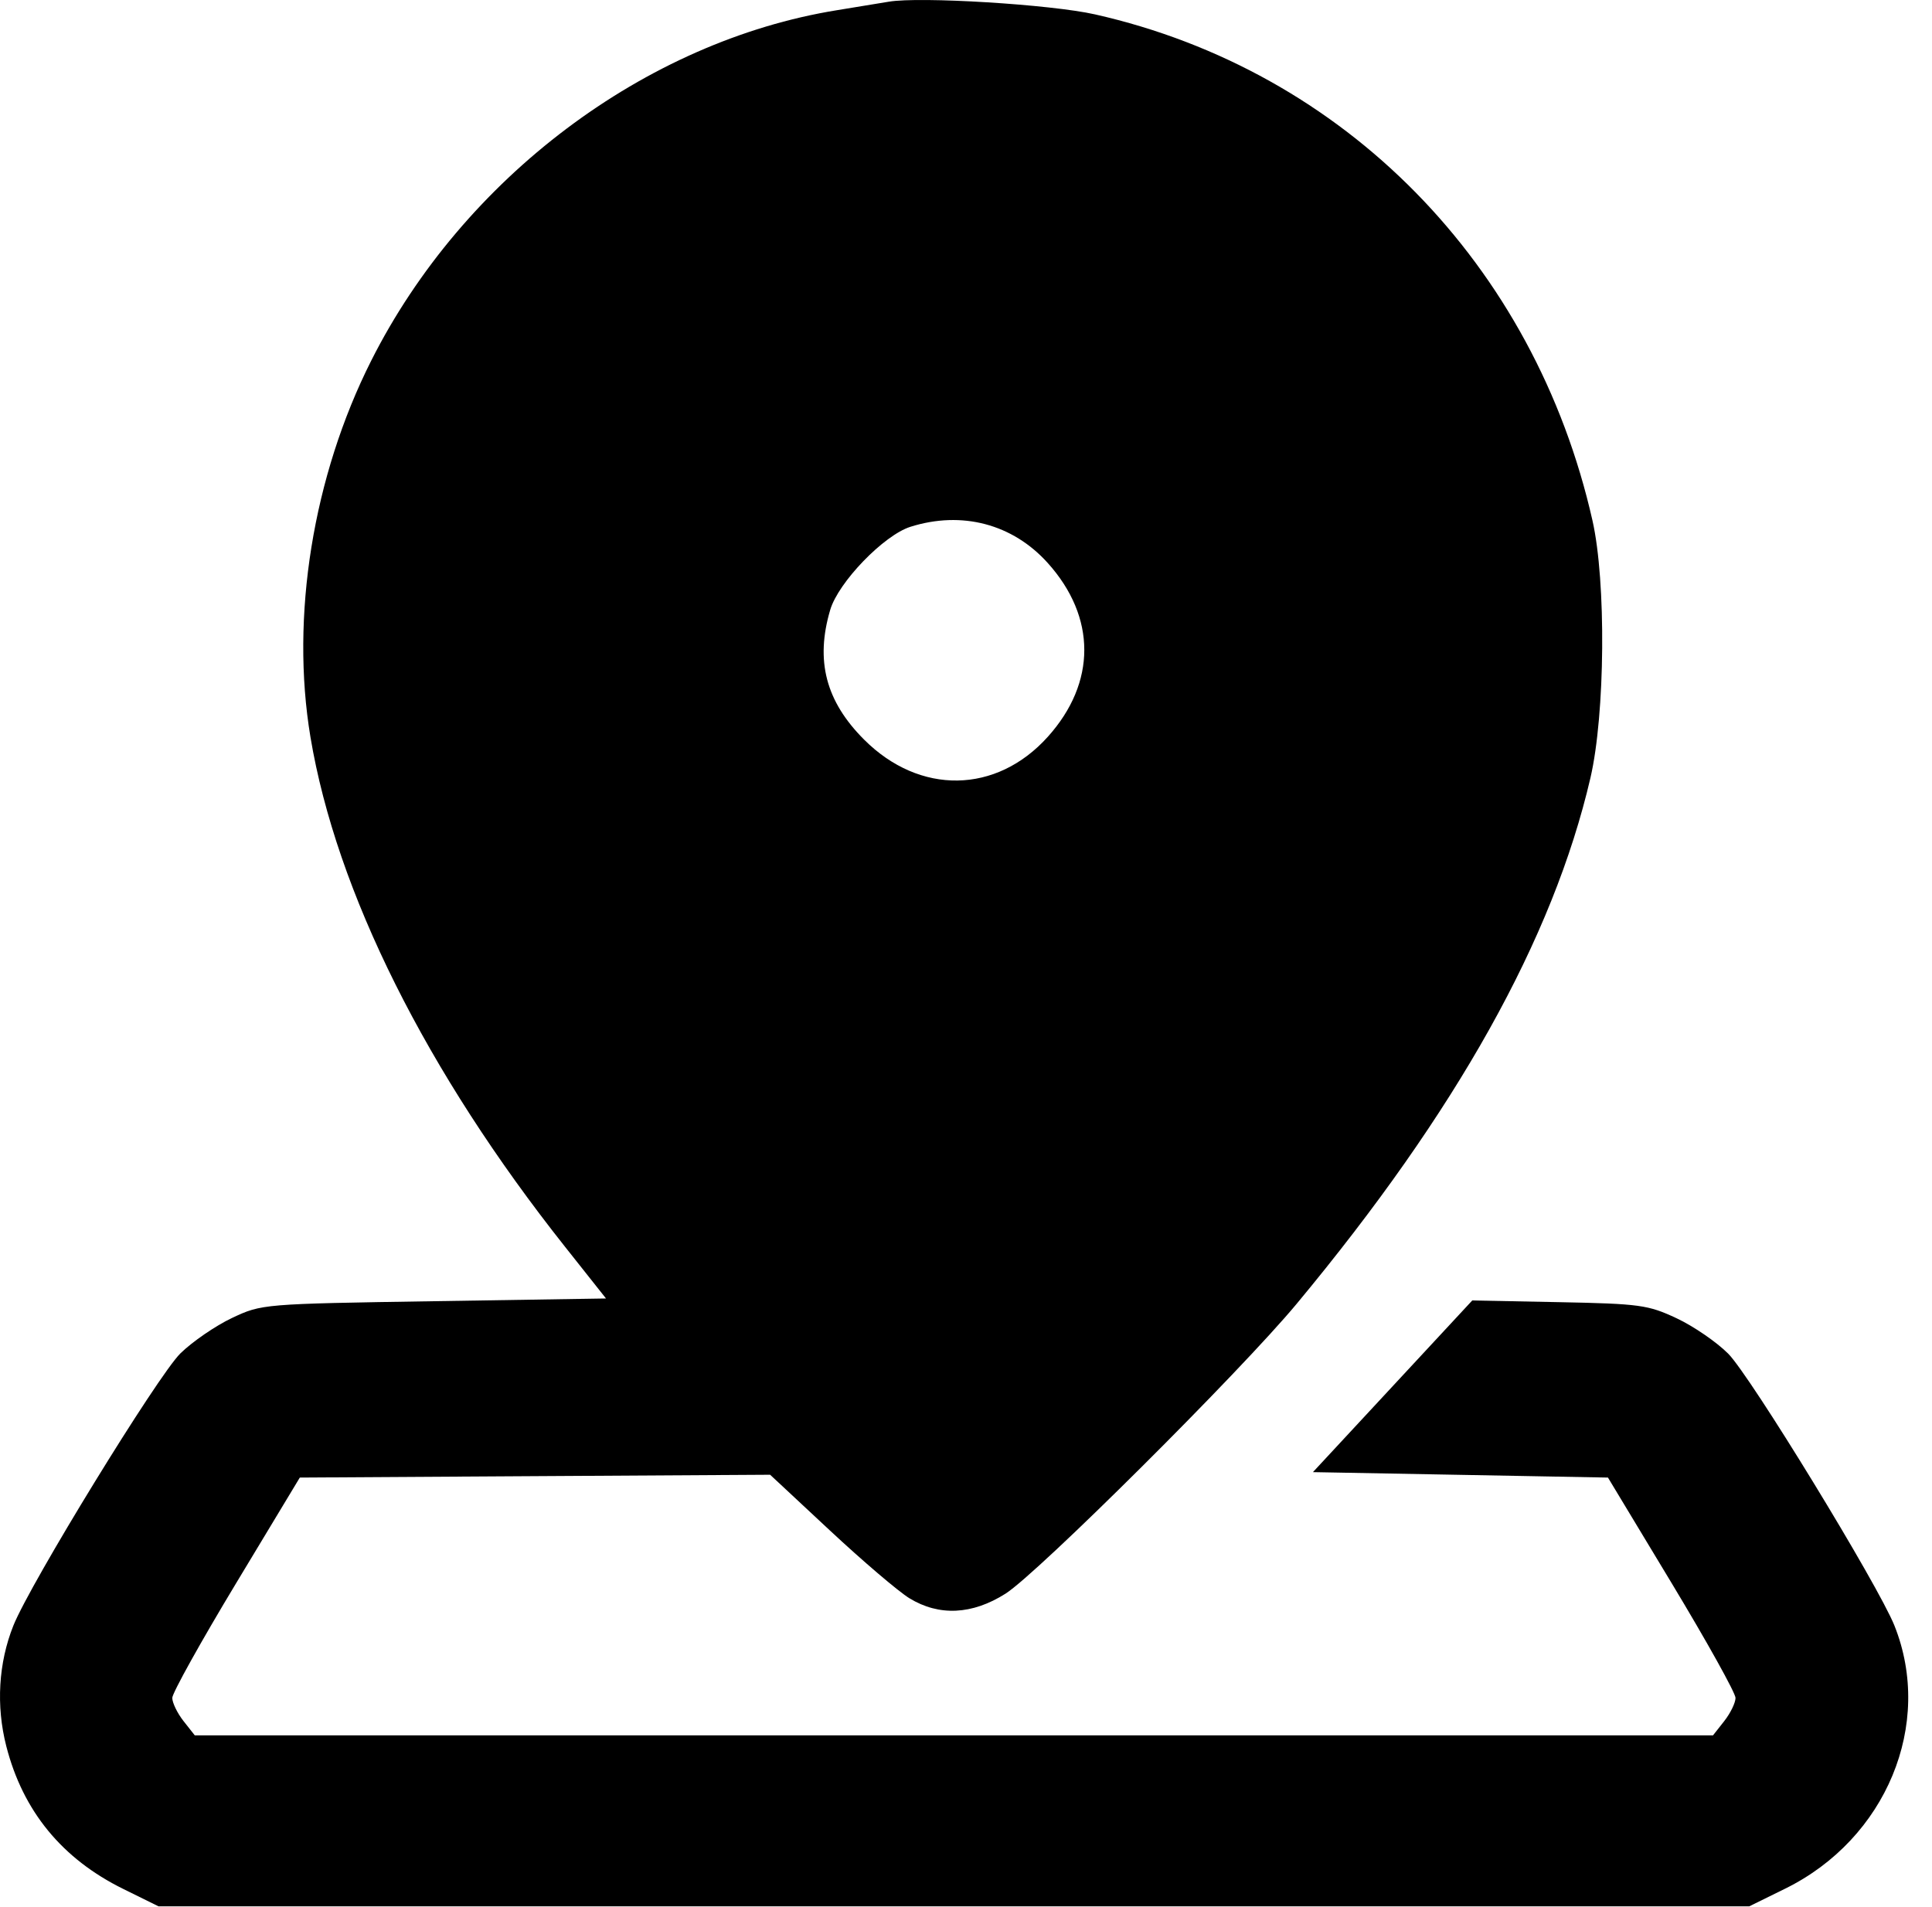
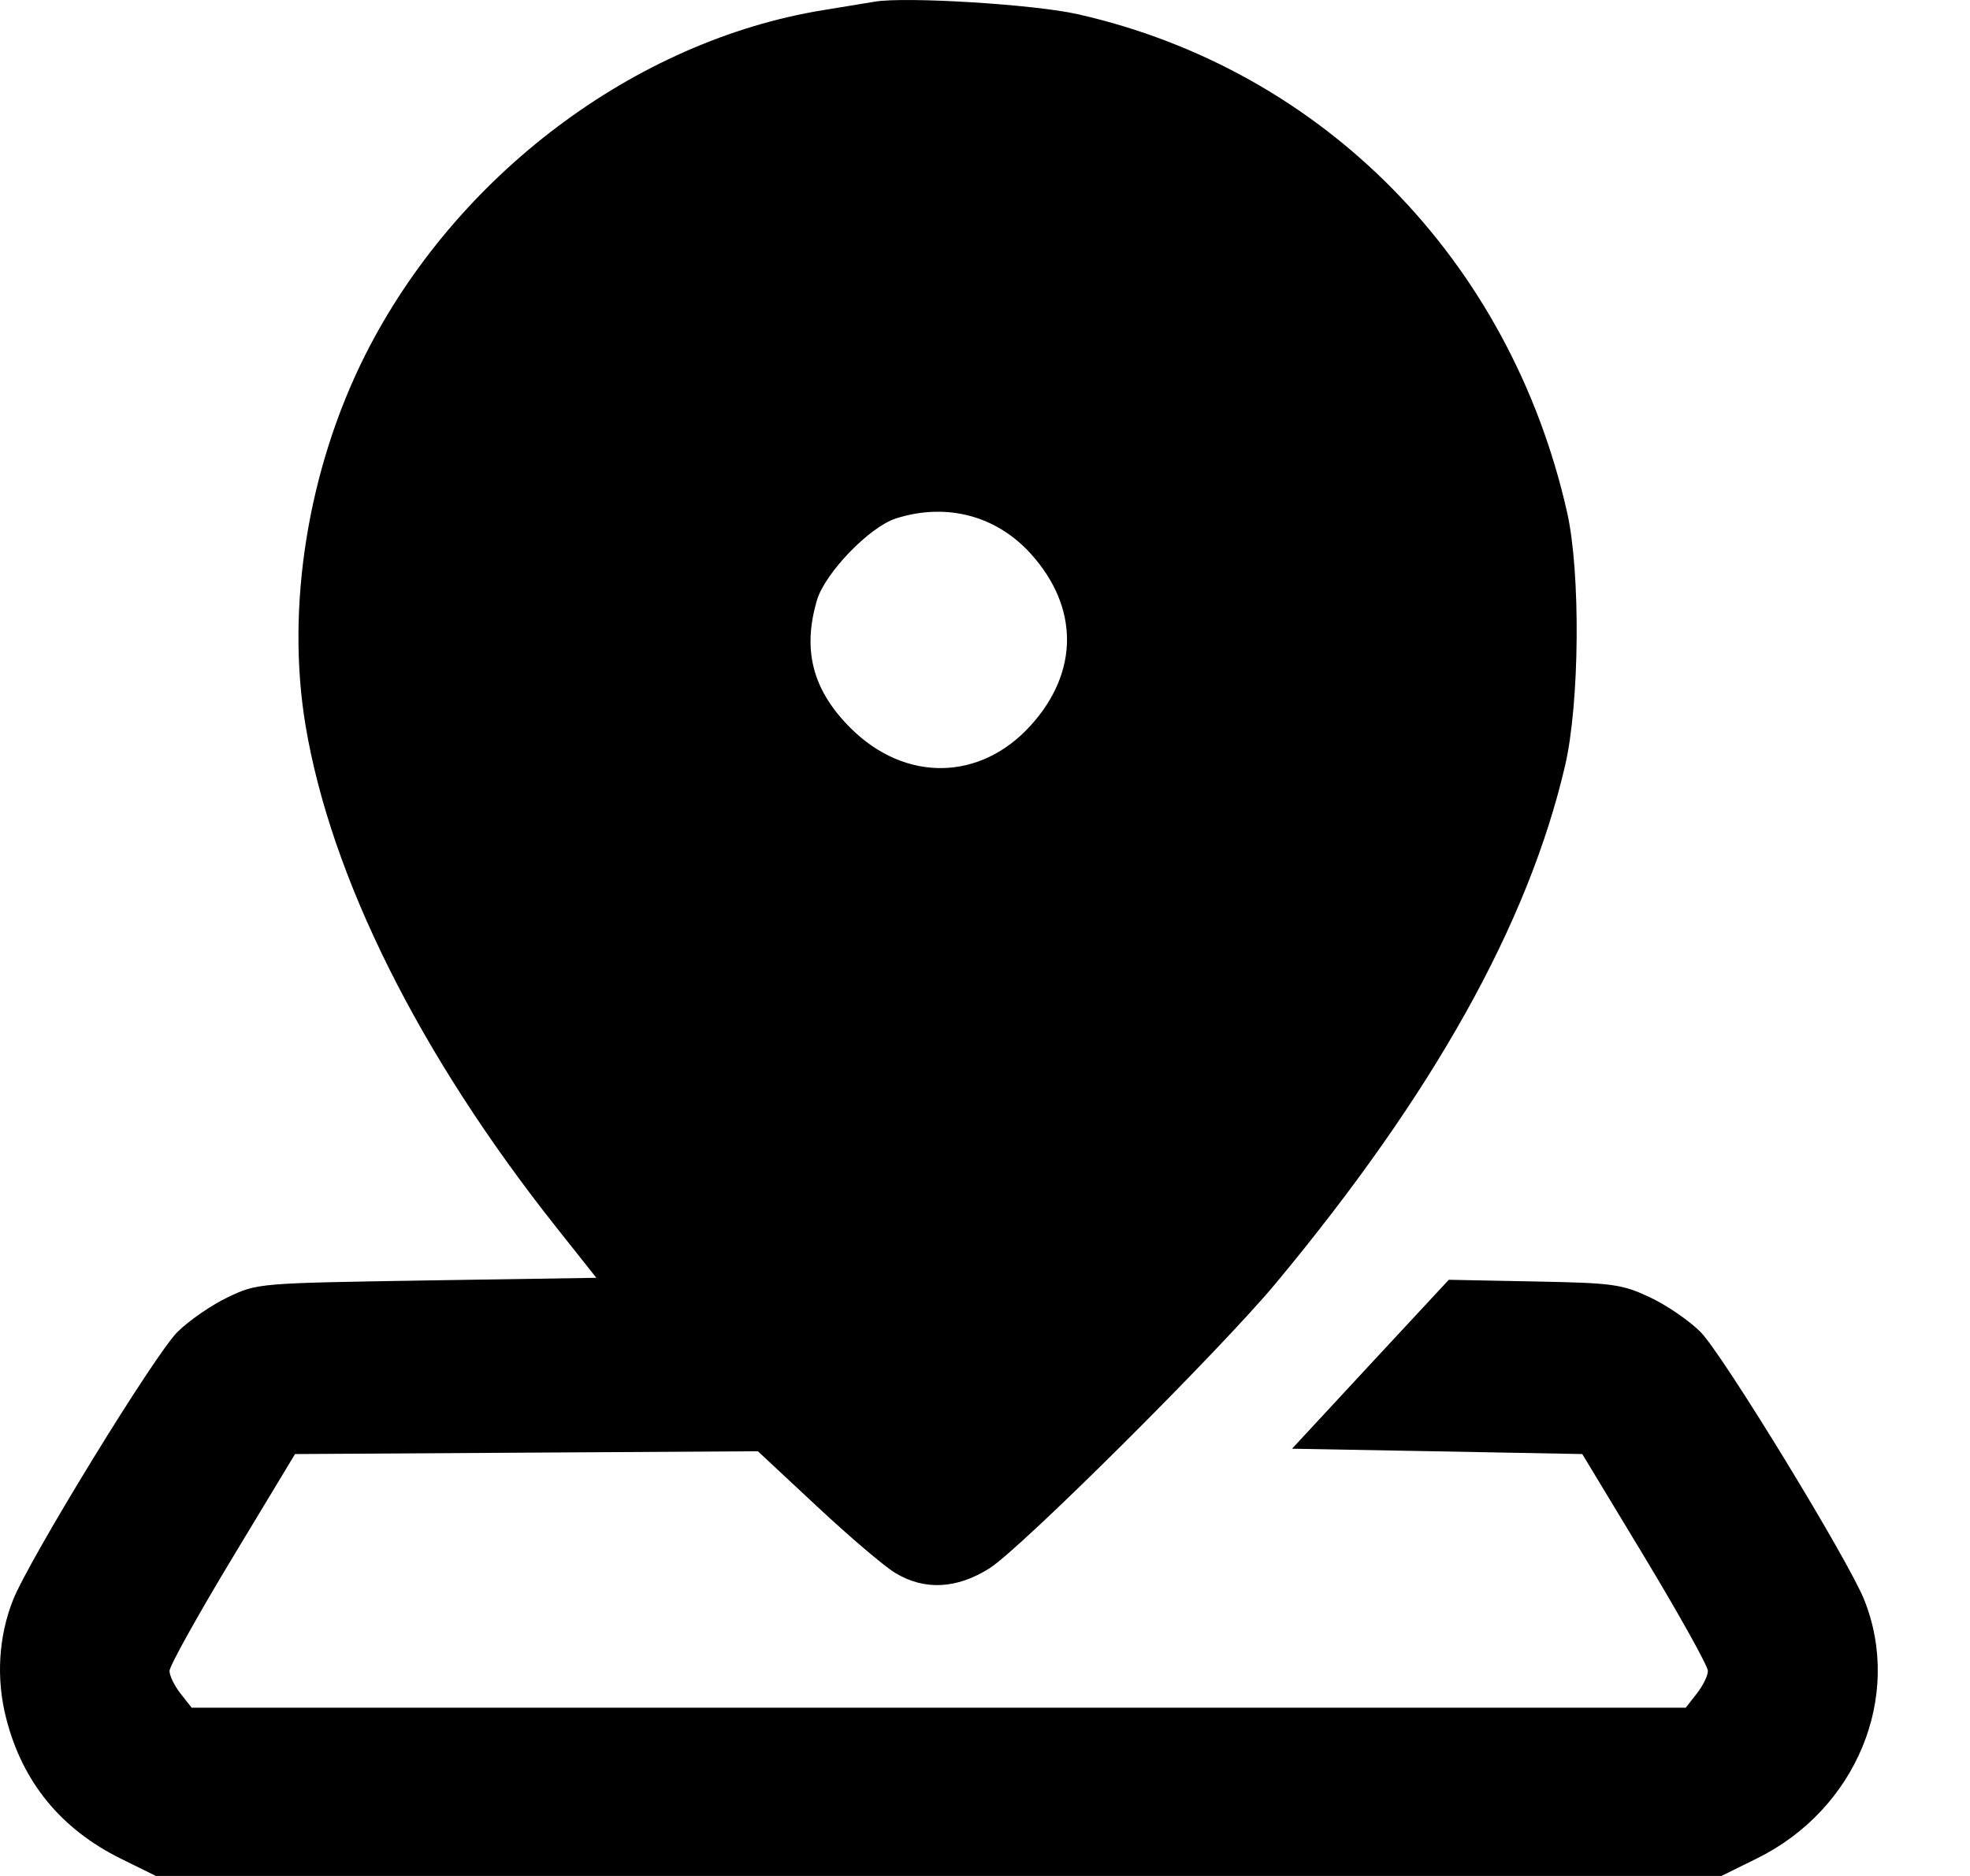
- <svg xmlns="http://www.w3.org/2000/svg" width="76" height="75" viewBox="0 0 76 75" fill="none">
-   <path fill-rule="evenodd" clip-rule="evenodd" d="M34.962 0.067C34.668 0.117 33.755 0.267 32.933 0.4C25.382 1.618 18.219 7.008 14.601 14.193C12.31 18.742 11.421 24.258 12.213 29.002C13.229 35.078 16.771 42.17 22.231 49.057L23.839 51.086L17.07 51.193C10.328 51.299 10.295 51.302 9.125 51.854C8.48 52.159 7.567 52.785 7.097 53.246C6.208 54.118 1.188 62.299 0.526 63.956C-0.061 65.424 -0.16 67.109 0.247 68.699C0.901 71.253 2.439 73.13 4.851 74.318L6.234 75H37.524H68.813L70.227 74.304C74.199 72.349 76.072 67.835 74.522 63.956C73.883 62.358 68.857 54.134 67.982 53.256C67.529 52.802 66.617 52.175 65.954 51.865C64.833 51.339 64.505 51.294 61.331 51.231L57.915 51.164L54.781 54.541L51.647 57.918L57.45 58.025L63.253 58.132L65.762 62.292C67.142 64.58 68.271 66.609 68.271 66.801C68.271 66.992 68.071 67.402 67.828 67.712L67.386 68.274H37.524H7.662L7.219 67.712C6.976 67.402 6.777 66.992 6.777 66.801C6.777 66.609 7.906 64.58 9.286 62.292L11.794 58.132L21.045 58.076L30.295 58.021L32.644 60.211C33.935 61.416 35.345 62.618 35.777 62.882C36.943 63.593 38.245 63.53 39.555 62.699C40.827 61.892 48.792 53.963 51.005 51.299C57.3 43.724 61.096 36.927 62.564 30.603C63.145 28.098 63.187 22.881 62.644 20.48C60.364 10.389 52.89 2.782 43.075 0.566C41.342 0.174 36.182 -0.143 34.962 0.067ZM35.816 20.725C34.768 21.055 32.98 22.906 32.659 23.993C32.067 25.995 32.484 27.591 33.993 29.1C36.179 31.286 39.194 31.239 41.217 28.989C43.132 26.86 43.132 24.281 41.217 22.151C39.836 20.614 37.839 20.087 35.816 20.725Z" fill="black" />
+ <svg xmlns="http://www.w3.org/2000/svg" width="21" height="20" viewBox="0 0 21 20" fill="none">
+   <path fill-rule="evenodd" clip-rule="evenodd" d="M9.323 0.018C9.245 0.031 9.001 0.071 8.782 0.107C6.769 0.432 4.858 1.869 3.893 3.785C3.283 4.998 3.046 6.469 3.257 7.734C3.528 9.354 4.472 11.245 5.928 13.082L6.357 13.623L4.552 13.651C2.754 13.68 2.745 13.68 2.433 13.828C2.261 13.909 2.018 14.076 1.893 14.199C1.655 14.431 0.317 16.613 0.14 17.055C-0.016 17.447 -0.043 17.896 0.066 18.32C0.24 19.001 0.65 19.501 1.293 19.818L1.662 20H10.006H18.35L18.727 19.814C19.786 19.293 20.286 18.089 19.872 17.055C19.702 16.629 18.362 14.436 18.128 14.201C18.008 14.08 17.765 13.914 17.588 13.831C17.289 13.691 17.201 13.678 16.355 13.662L15.444 13.644L14.608 14.544L13.773 15.445L15.32 15.473L16.867 15.502L17.537 16.611C17.904 17.221 18.206 17.762 18.206 17.814C18.206 17.865 18.152 17.974 18.087 18.056L17.97 18.206H10.006H2.043L1.925 18.056C1.86 17.974 1.807 17.865 1.807 17.814C1.807 17.762 2.108 17.221 2.476 16.611L3.145 15.502L5.612 15.487L8.079 15.472L8.705 16.056C9.049 16.378 9.425 16.698 9.541 16.768C9.851 16.958 10.199 16.941 10.548 16.72C10.887 16.505 13.011 14.39 13.601 13.68C15.28 11.66 16.292 9.847 16.684 8.161C16.839 7.493 16.85 6.102 16.705 5.461C16.097 2.77 14.104 0.742 11.487 0.151C11.024 0.046 9.648 -0.038 9.323 0.018ZM9.551 5.527C9.271 5.615 8.795 6.108 8.709 6.398C8.551 6.932 8.663 7.358 9.065 7.76C9.648 8.343 10.452 8.33 10.991 7.73C11.502 7.163 11.502 6.475 10.991 5.907C10.623 5.497 10.09 5.356 9.551 5.527Z" fill="black" />
</svg>
